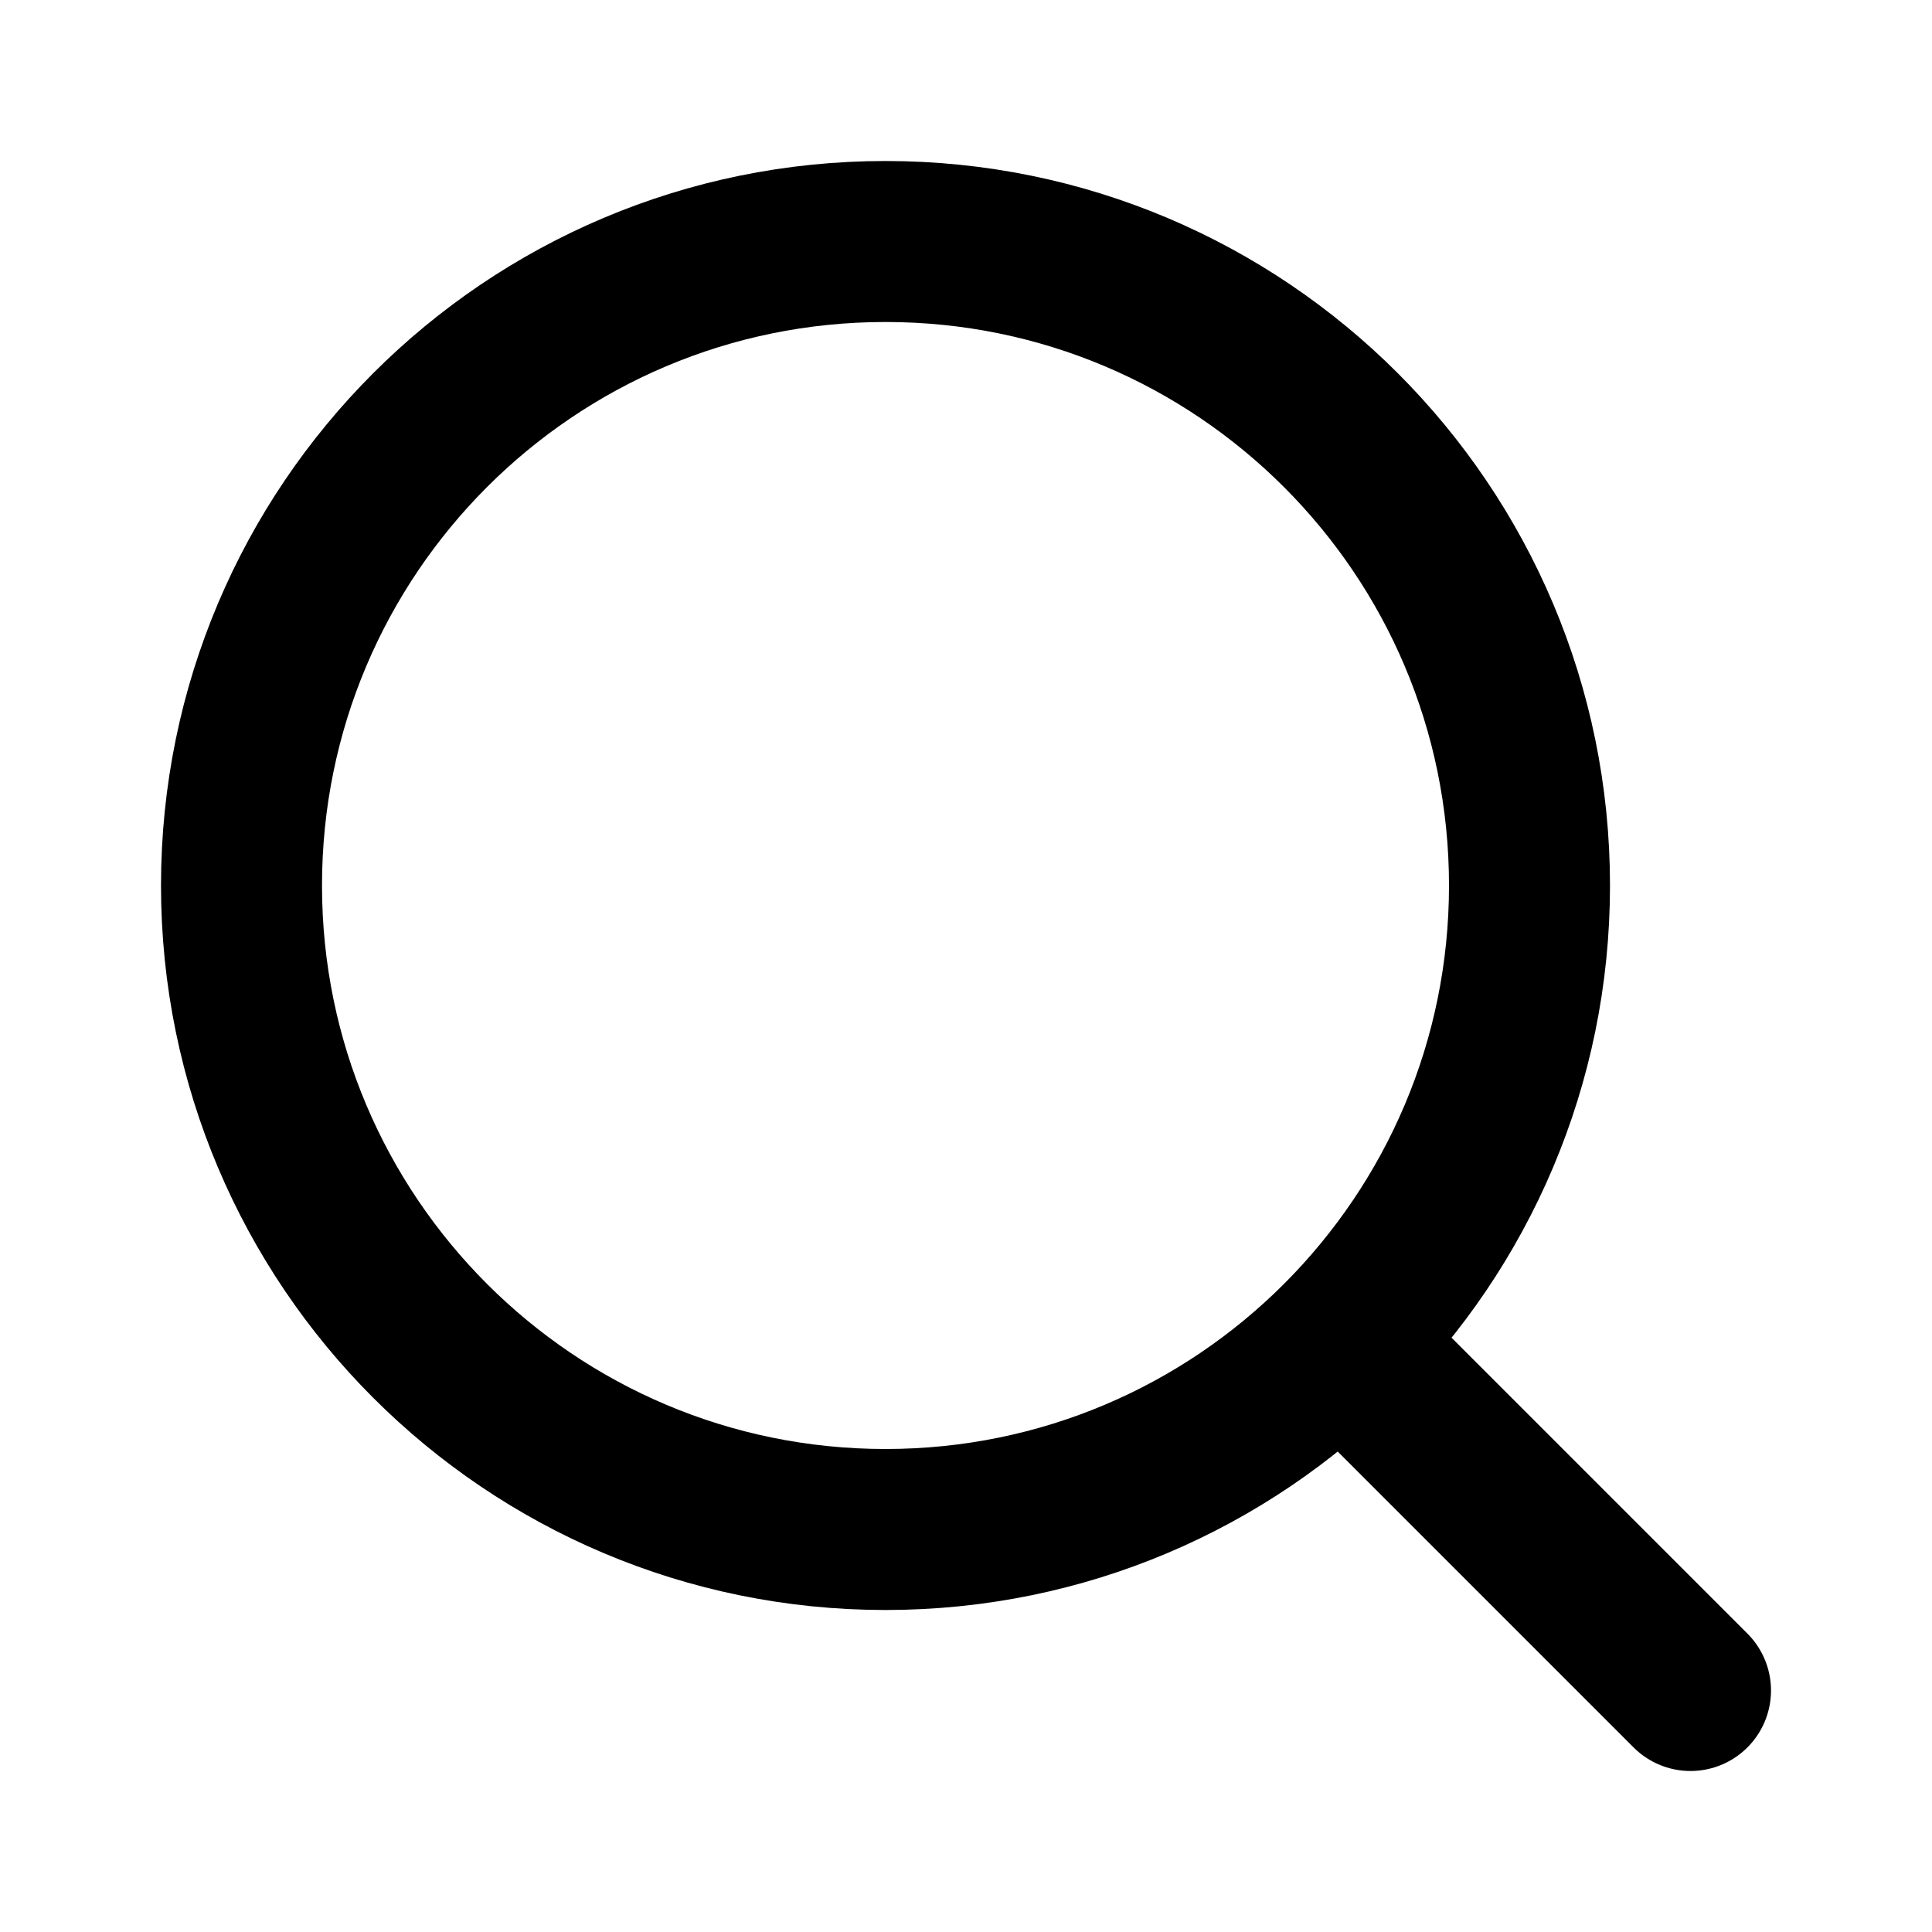
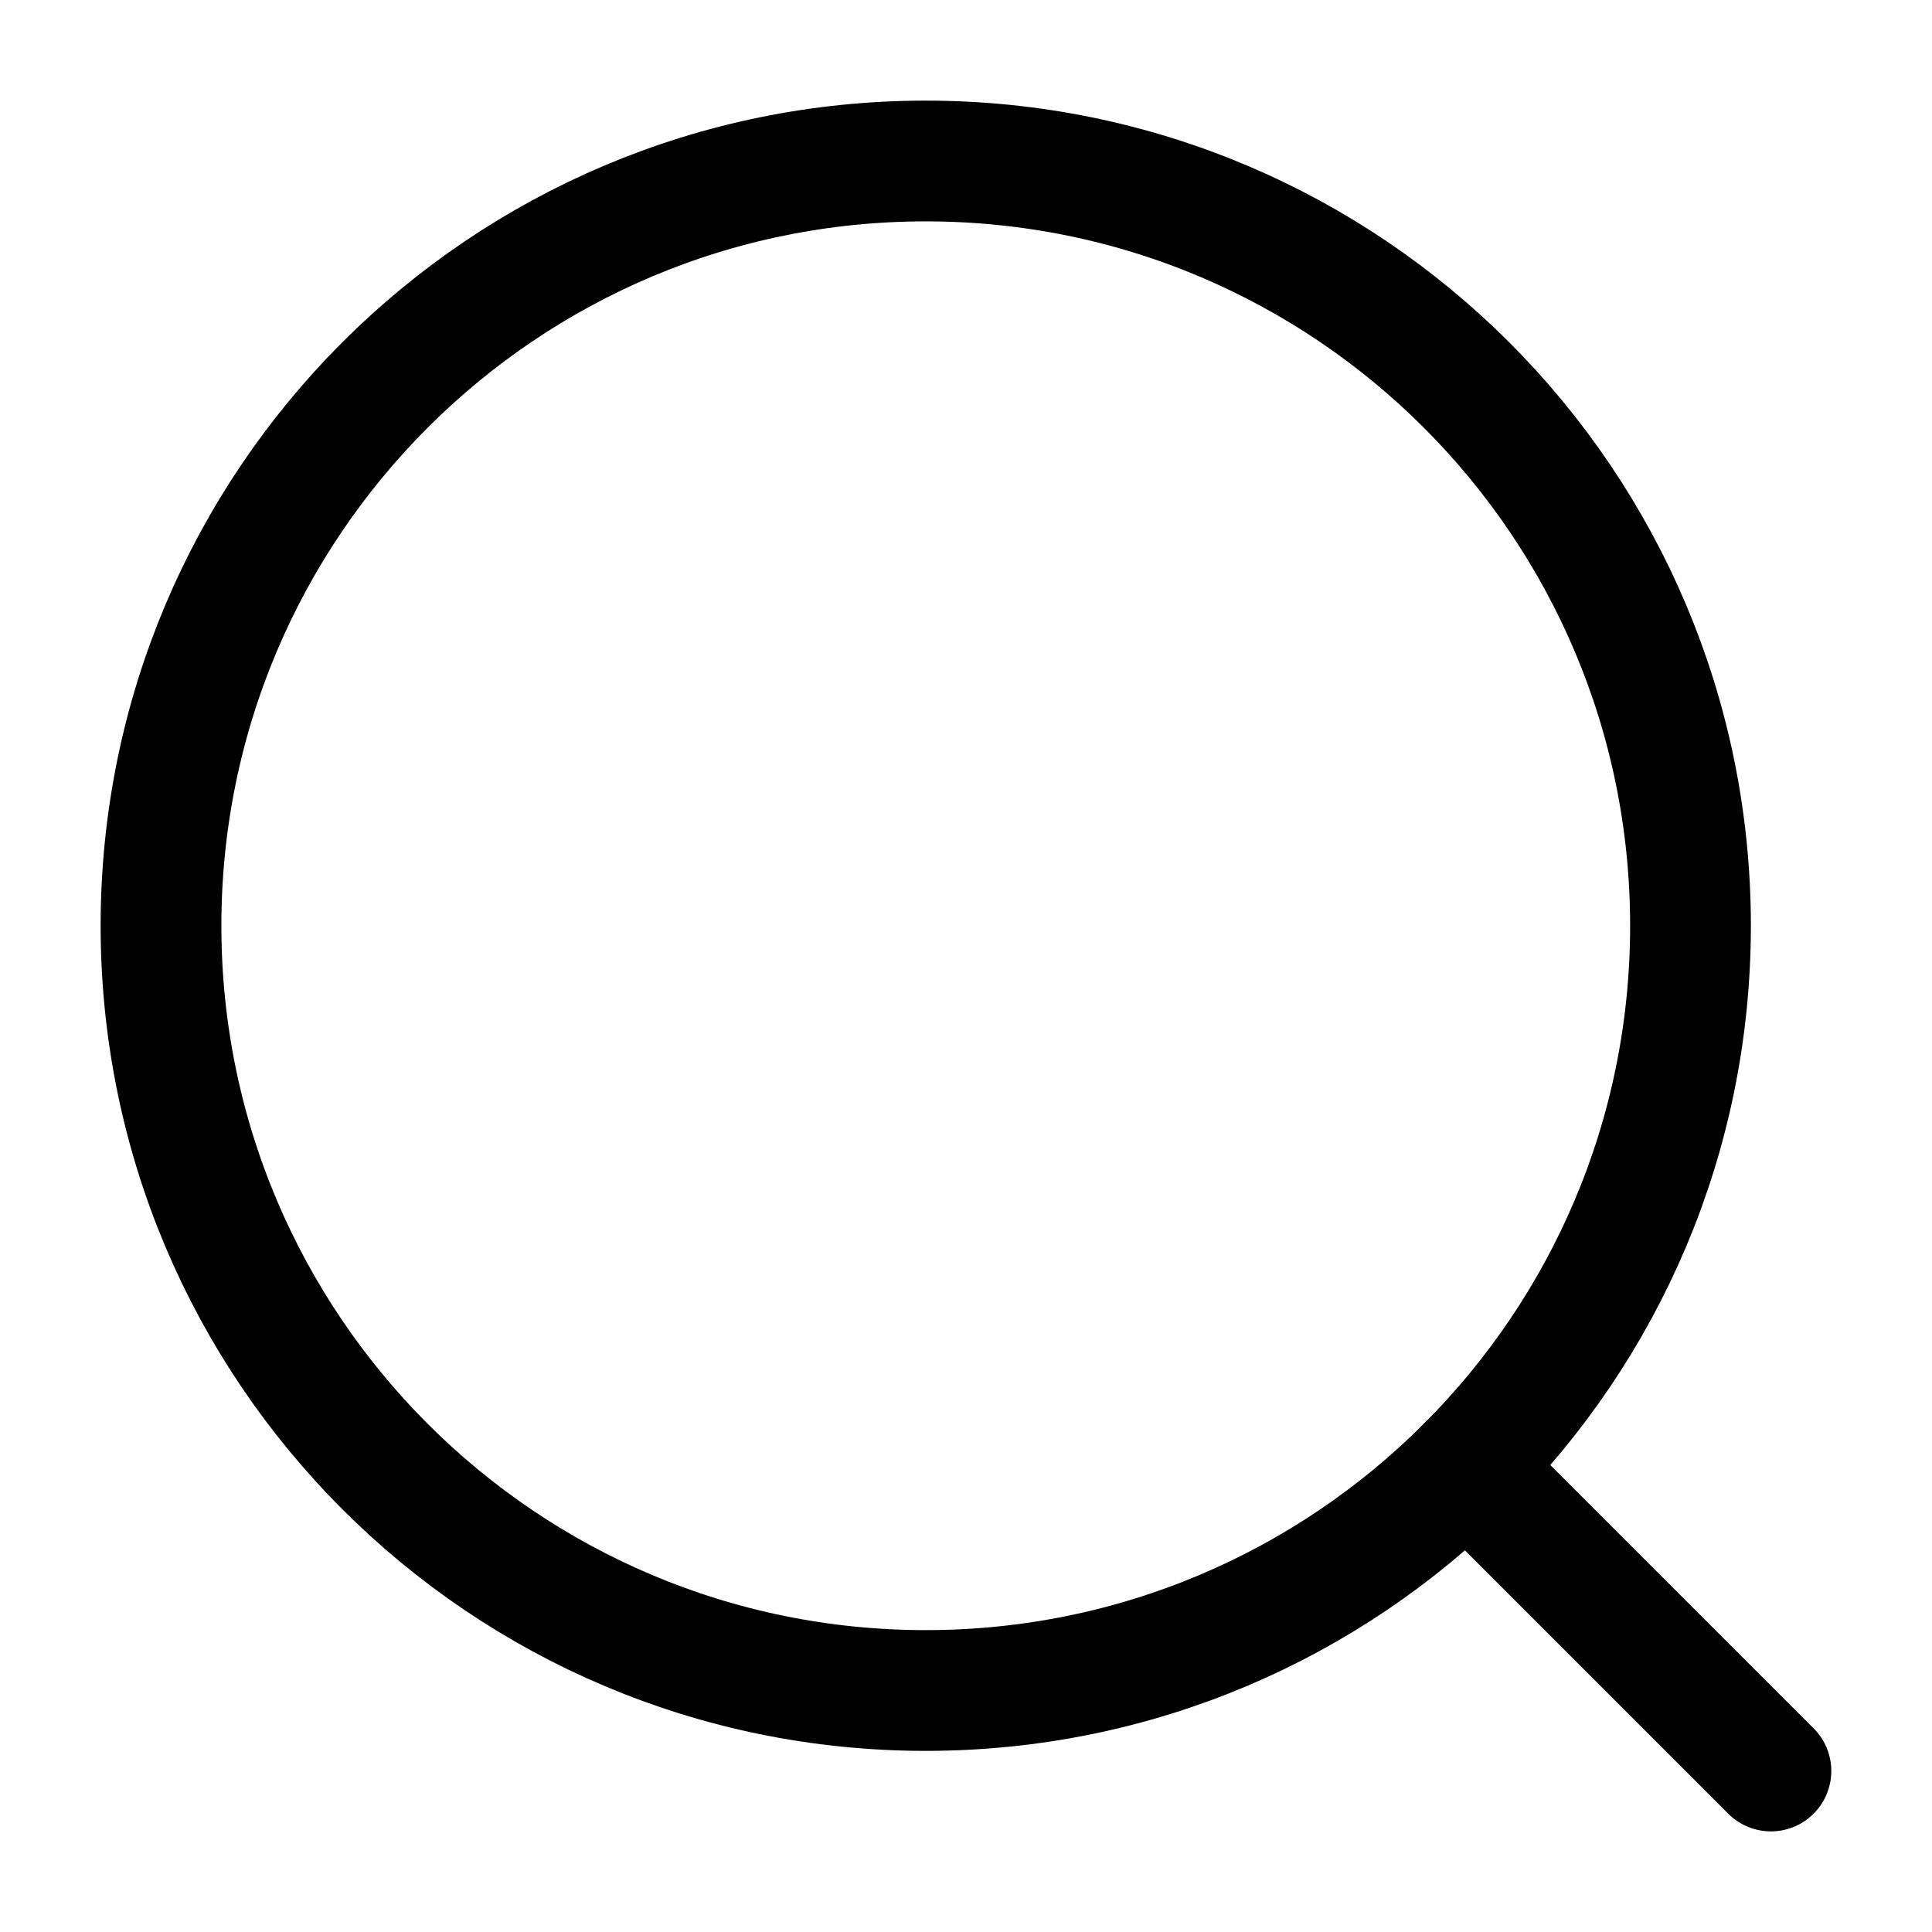
- <svg xmlns="http://www.w3.org/2000/svg" class="lucide lucide-search" width="24" height="24" viewBox="0 0 24 24" fill="none" stroke="currentColor" stroke-width="2" stroke-linecap="round" stroke-linejoin="round">
-   <path d="m21 21-4.34-4.34" />
-   <circle cx="11" cy="11" r="8" />
+ <svg xmlns="http://www.w3.org/2000/svg" width="24" height="24" viewBox="0 0 24 24" fill="none" stroke-width="1.5">
+   <circle cx="11.5" cy="11.5" r="9.5" stroke-linecap="round" stroke="currentColor" />
+   <path d="M18.217 18.218L21.999 22" stroke-linecap="round" stroke="currentColor" />
</svg>
